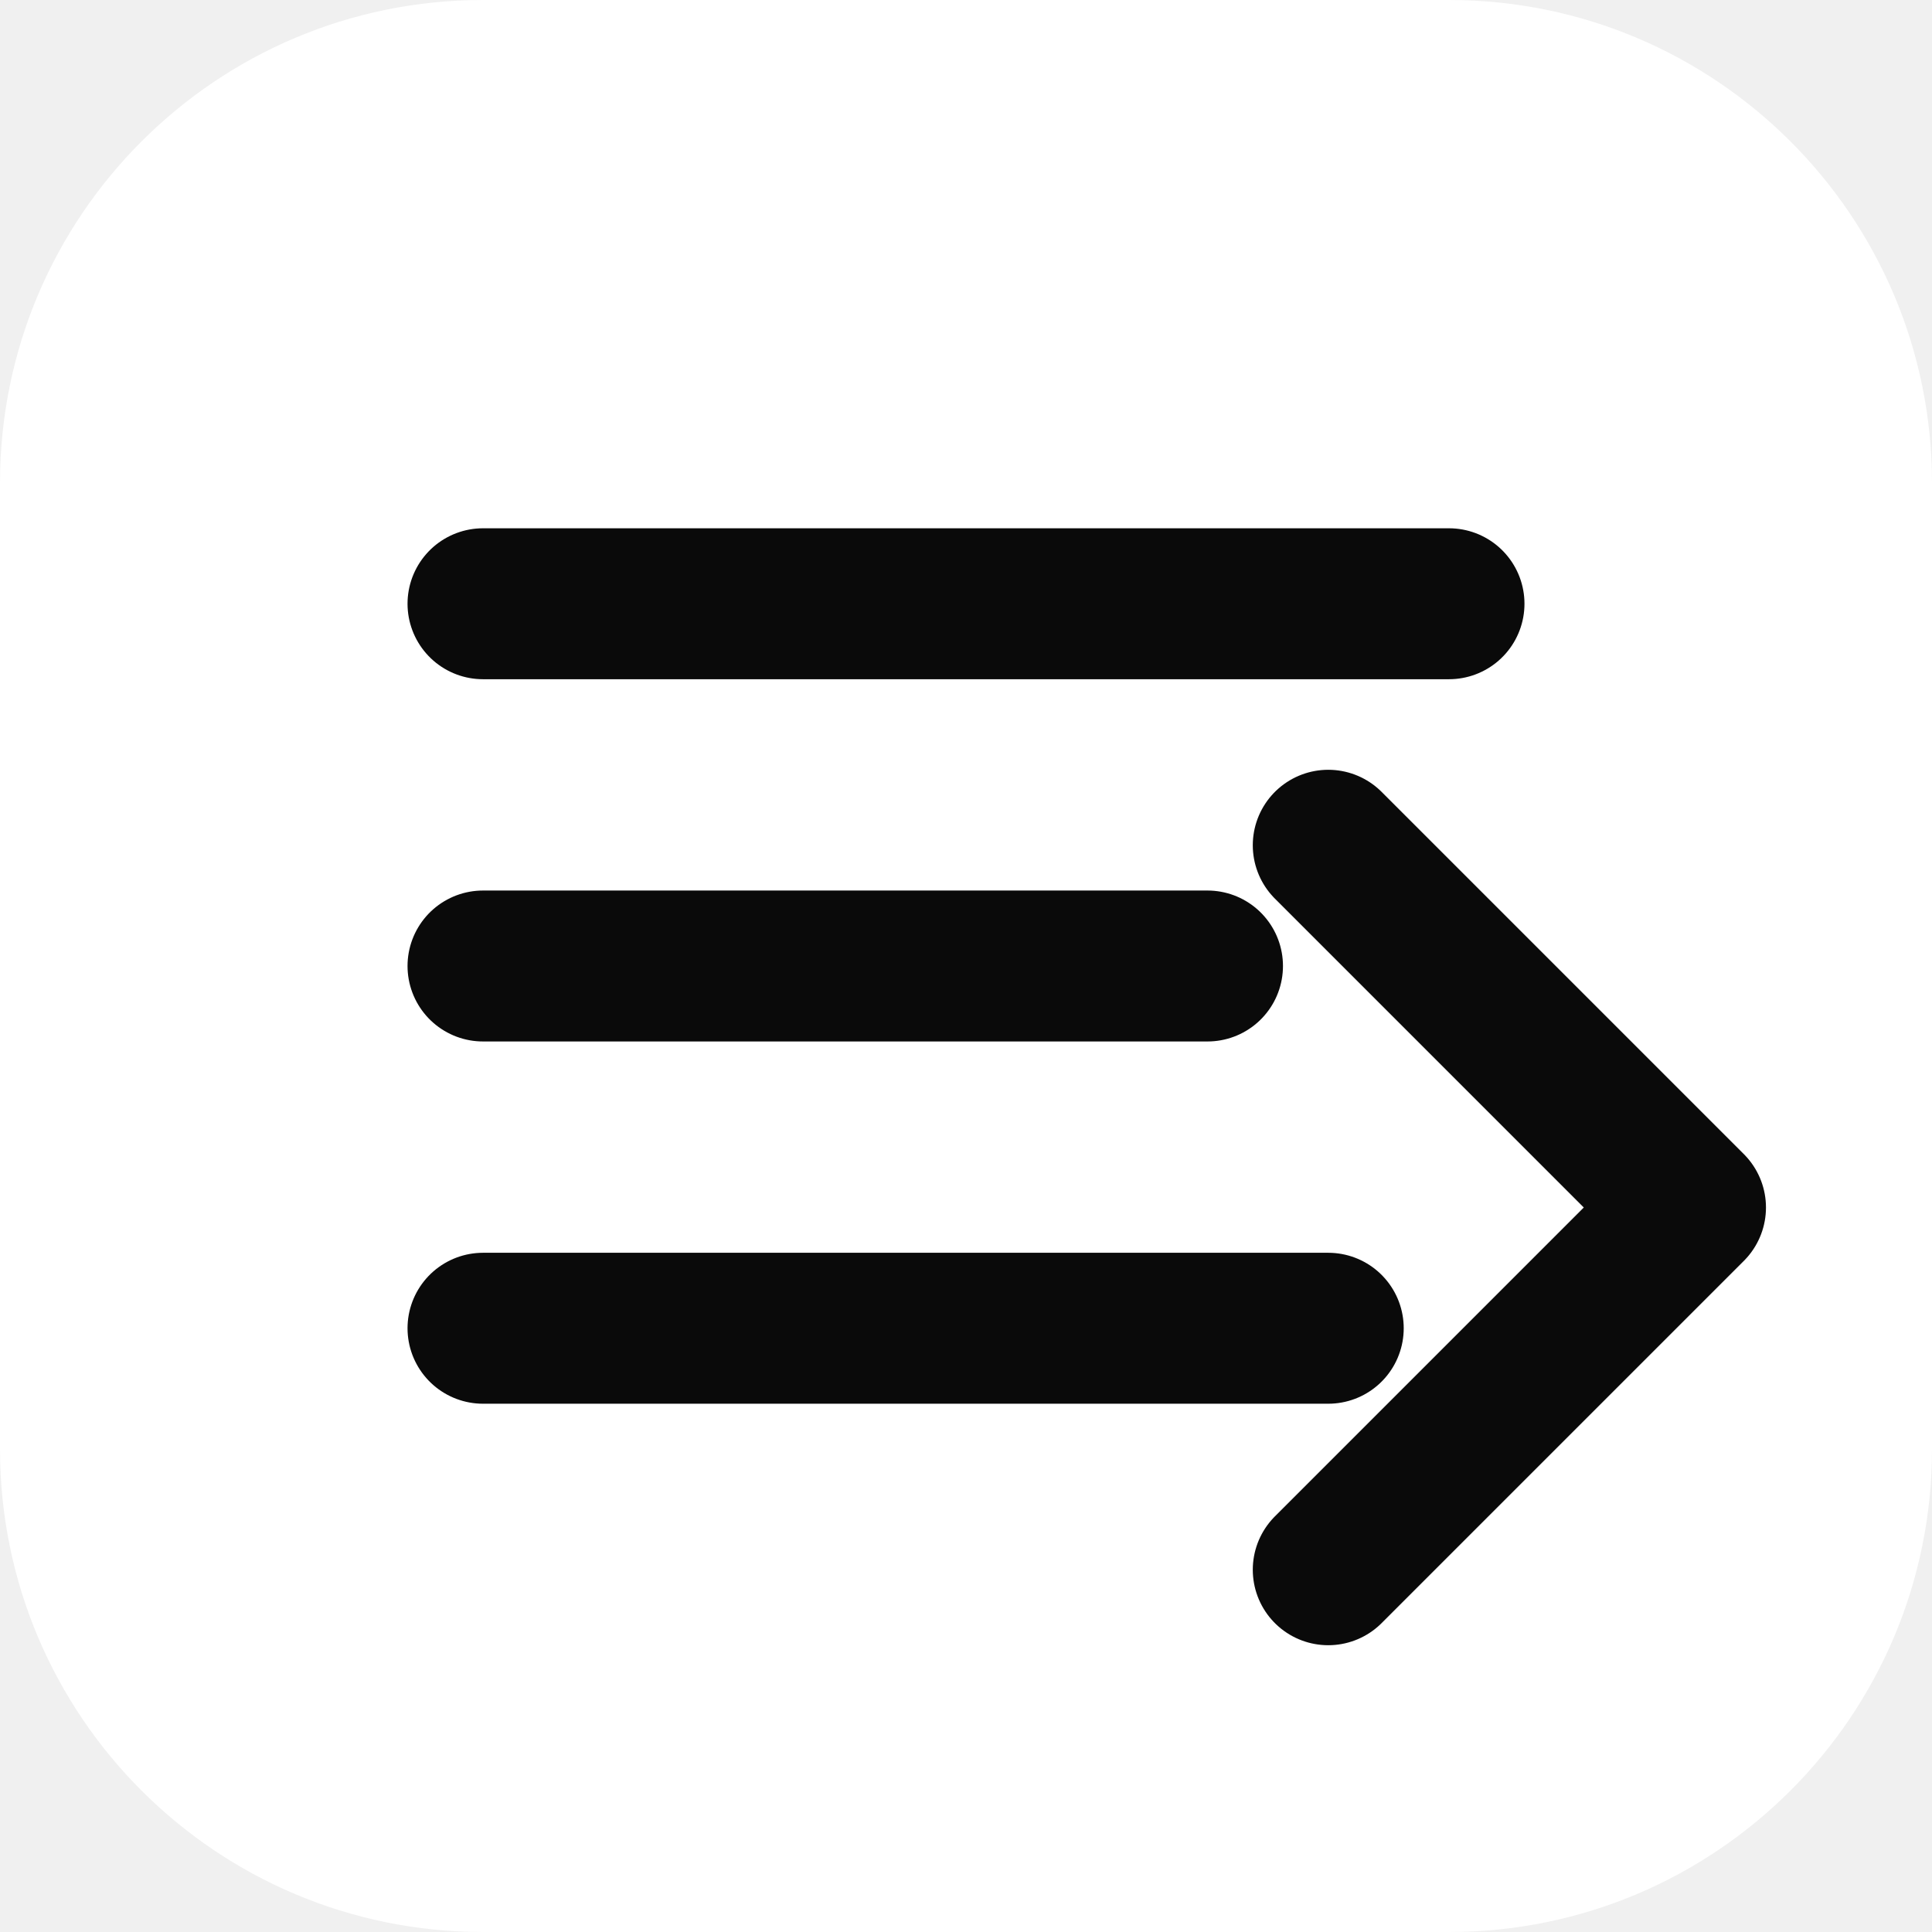
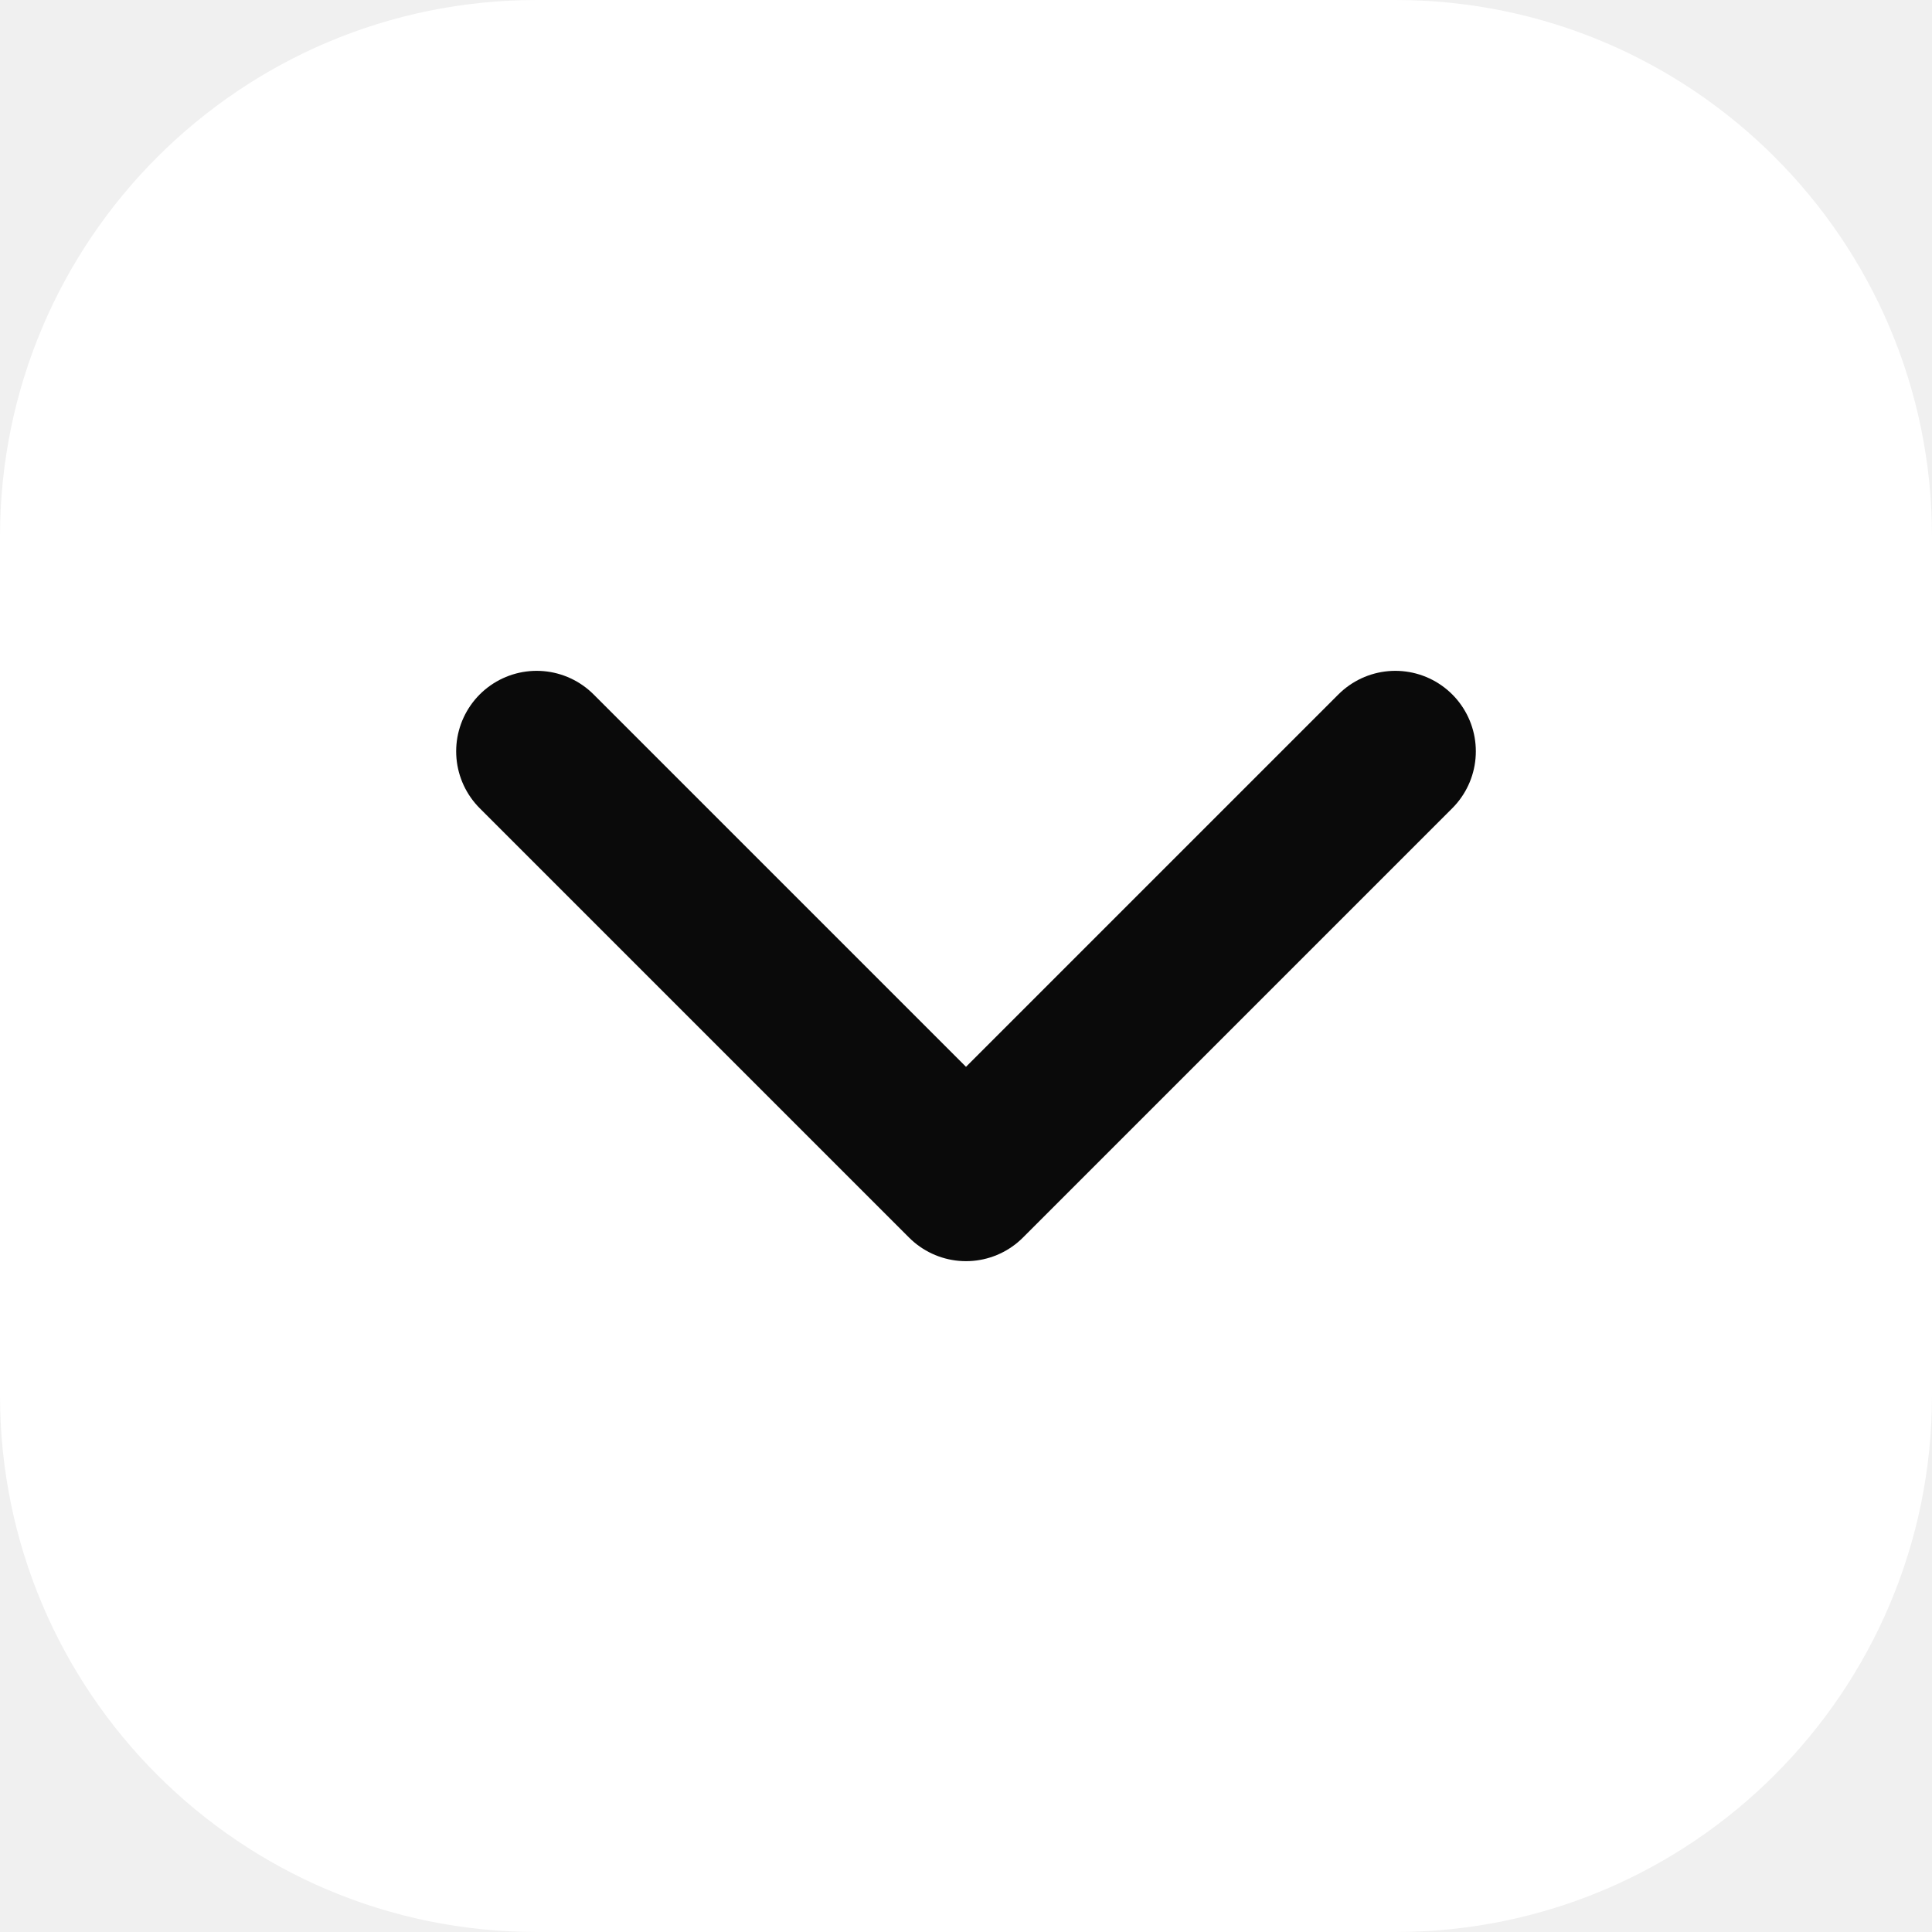
- <svg xmlns="http://www.w3.org/2000/svg" width="32" height="32" viewBox="0 0 32 32" fill="none">
-   <rect width="32" height="32" rx="8" fill="white" />
-   <path d="M8 10h16M8 16h12M8 22h14" stroke="#0A0A0A" stroke-width="2.5" stroke-linecap="round" />
-   <path d="M22 14l6 6-6 6" stroke="#0A0A0A" stroke-width="2.5" stroke-linecap="round" stroke-linejoin="round" />
+ <svg xmlns="http://www.w3.org/2000/svg" width="36" height="36" viewBox="0 0 36 36" fill="none">
+   <rect width="36" height="36" rx="10" fill="white" />
+   <path d="M10 14l8 8 8-8" stroke="#0A0A0A" stroke-width="3" stroke-linecap="round" stroke-linejoin="round" />
</svg>
